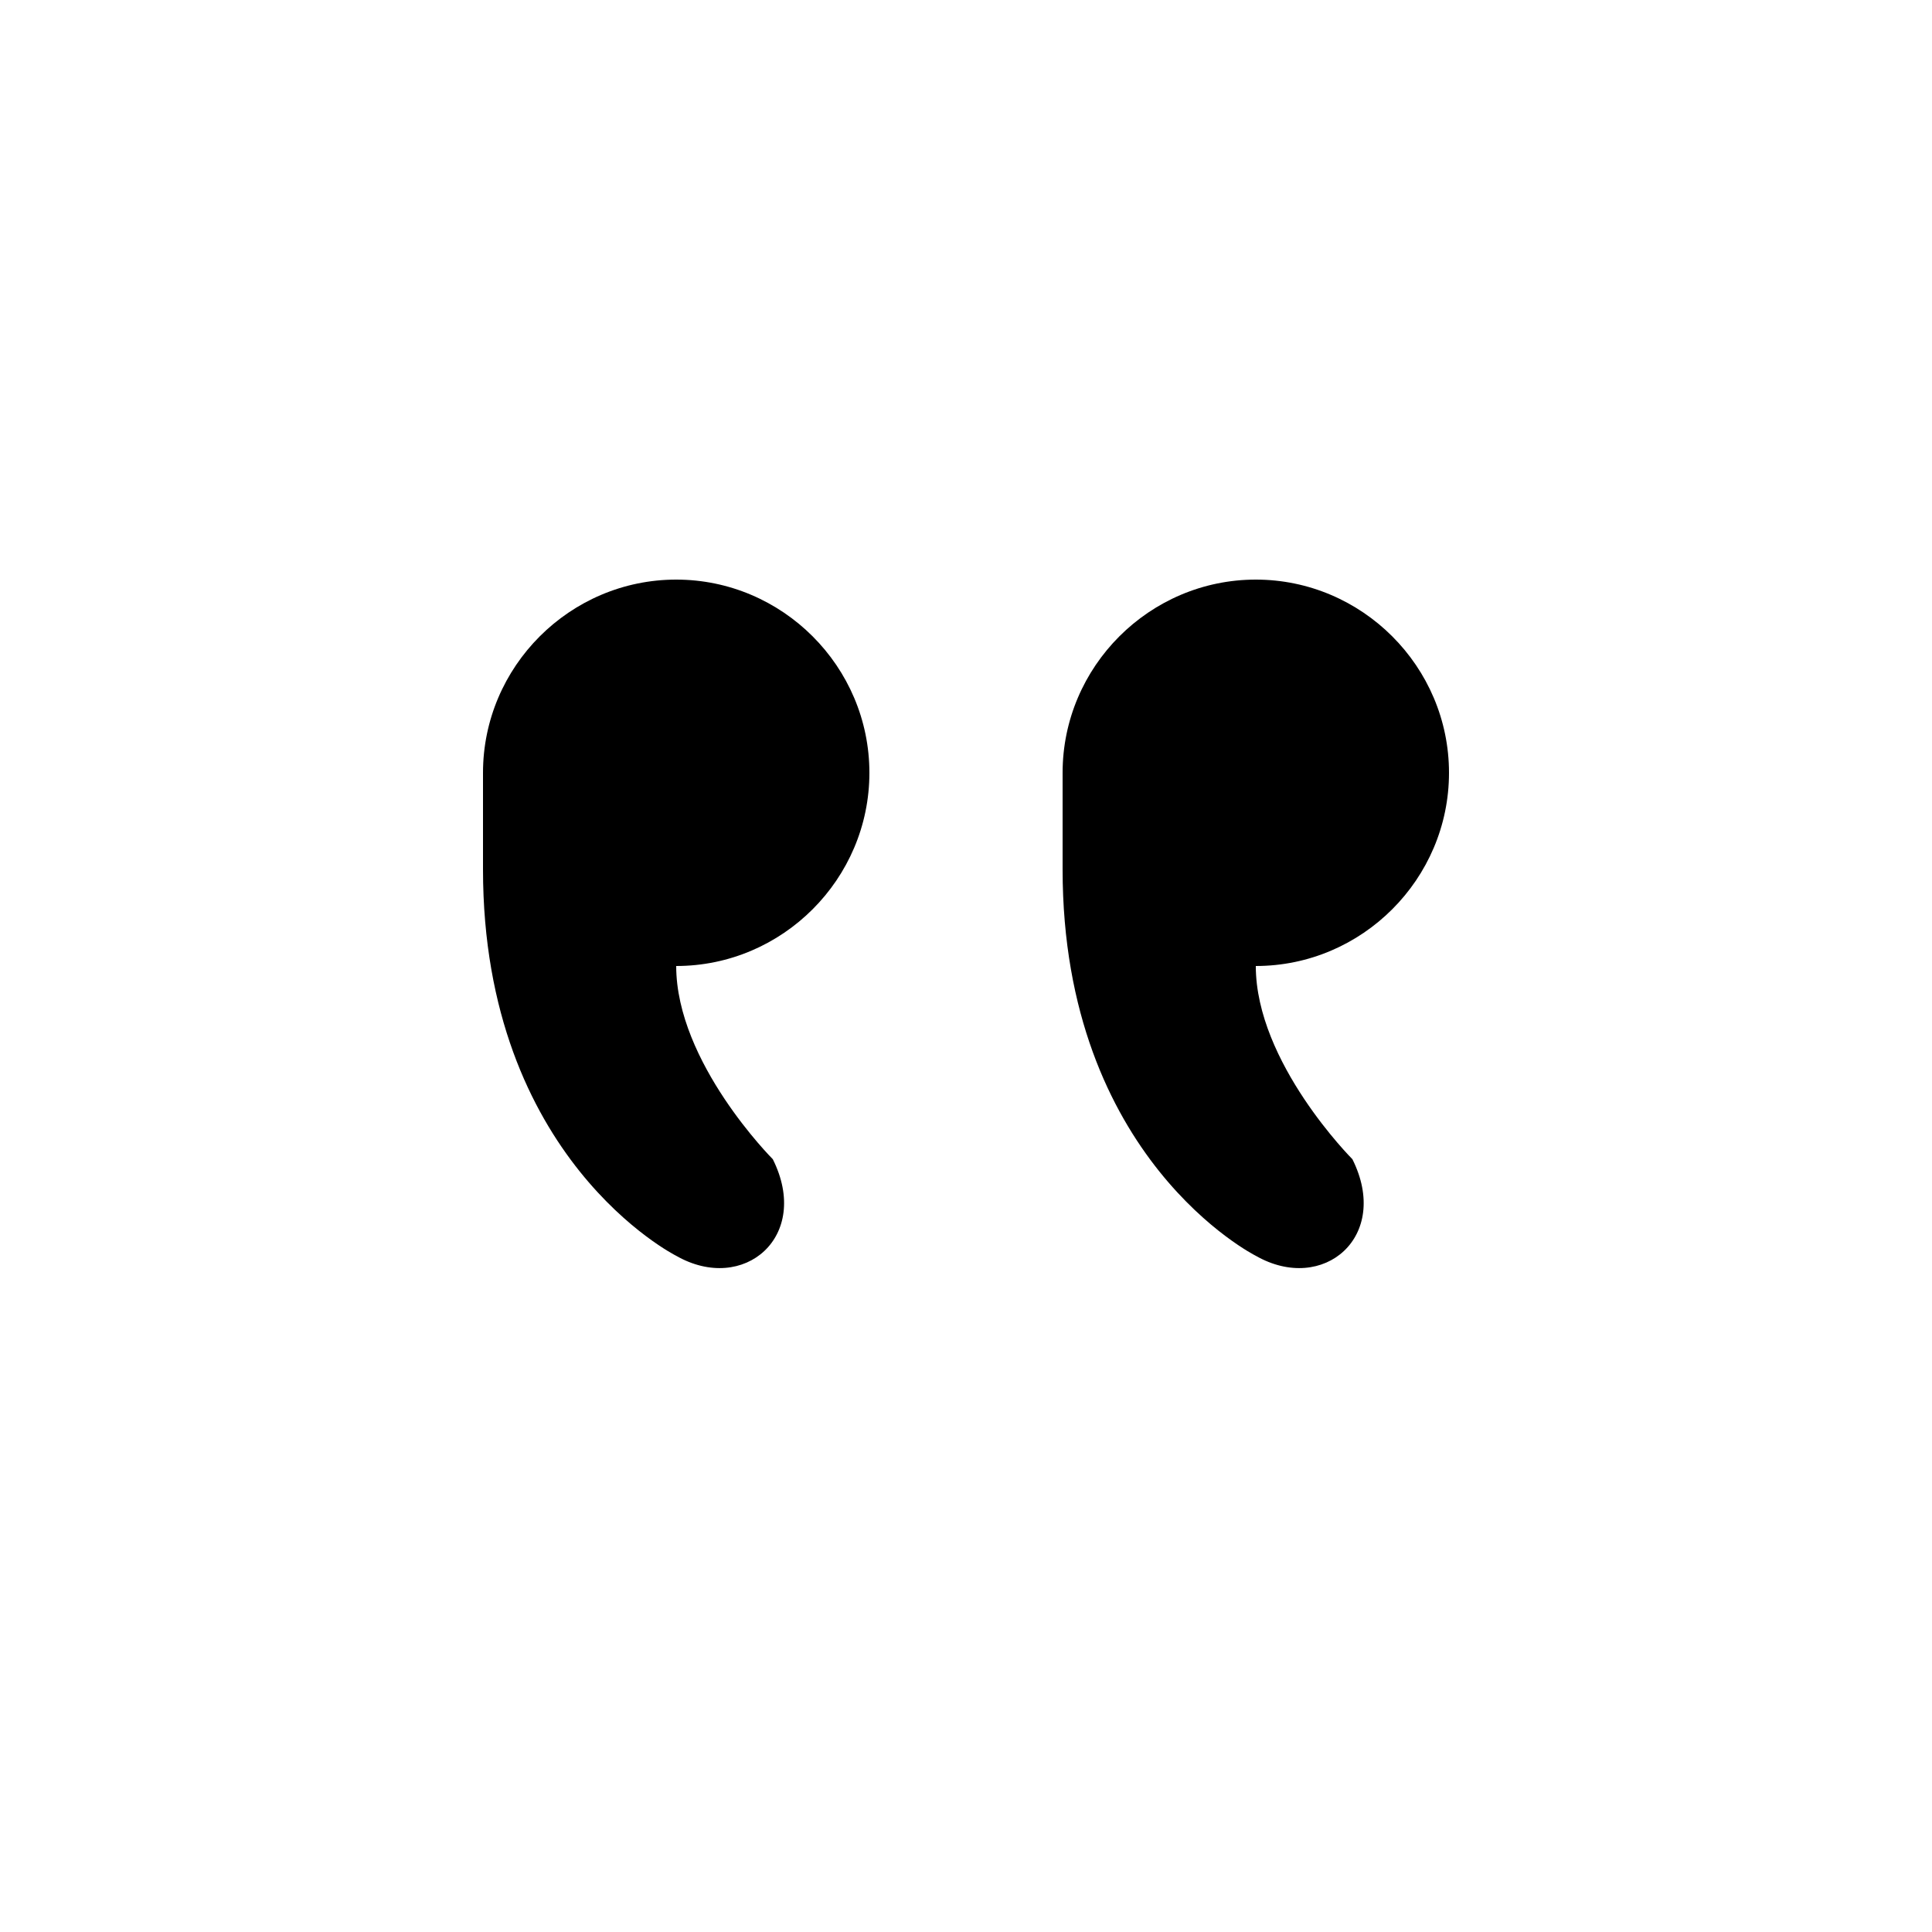
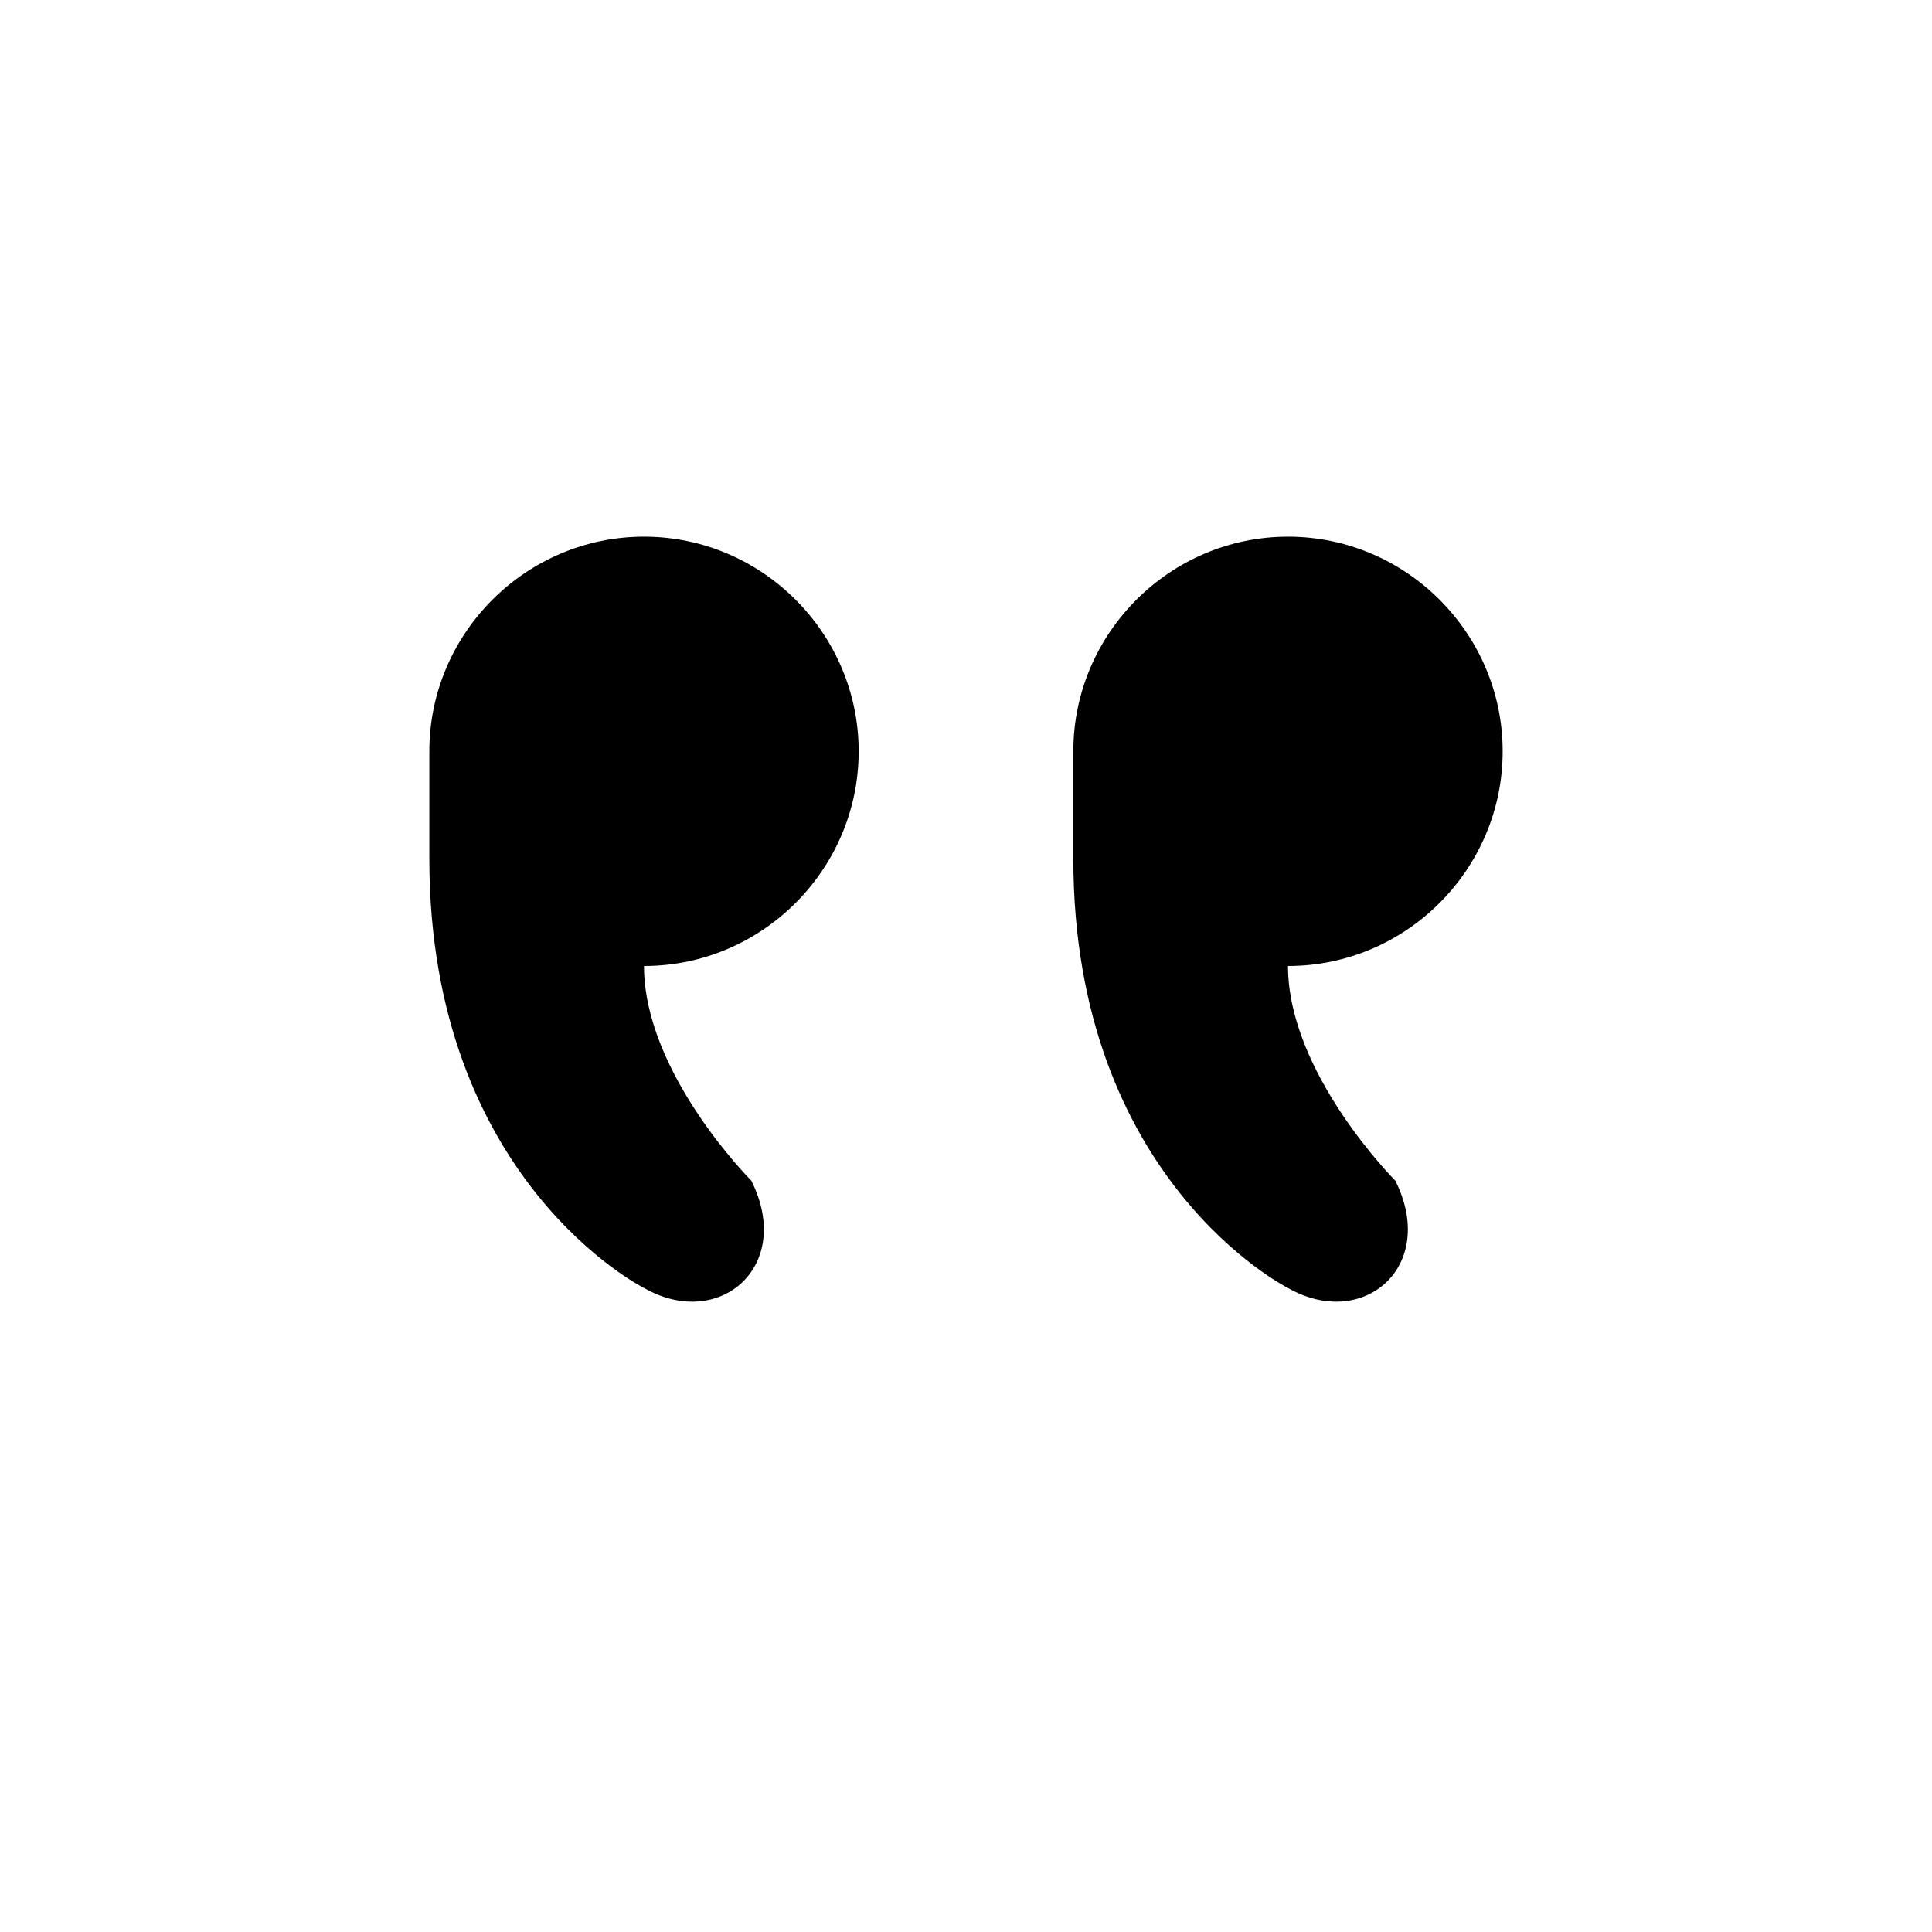
- <svg viewBox="0 0 20 20">
-   <path d="M7,6C5.9,6,5,6.9,5,8v1c0,3,2,4,2,4c0.7,0.4,1.4-0.2,1-1c0,0-1-1-1-2c1.1,0,2-0.9,2-2S8.1,6,7,6z" />
-   <path d="M15,8c0-1.1-0.9-2-2-2s-2,0.9-2,2v1c0,3,2,4,2,4c0.7,0.4,1.4-0.2,1-1c0,0-1-1-1-2C14.1,10,15,9.1,15,8z" />
+ <svg viewBox="0 0 18 18">
+   <path d="M6,5C4.9,5,4,5.9,4,7v1c0,3,2,4,2,4c0.7,0.4,1.4-0.2,1-1c0,0-1-1-1-2c1.1,0,2-0.9,2-2S7.1,5,6,5z" />
+   <path d="M14,7c0-1.1-0.9-2-2-2s-2,0.9-2,2v1c0,3,2,4,2,4c0.7,0.4,1.4-0.2,1-1c0,0-1-1-1-2C13.1,9,14,8.1,14,7z" />
</svg>
